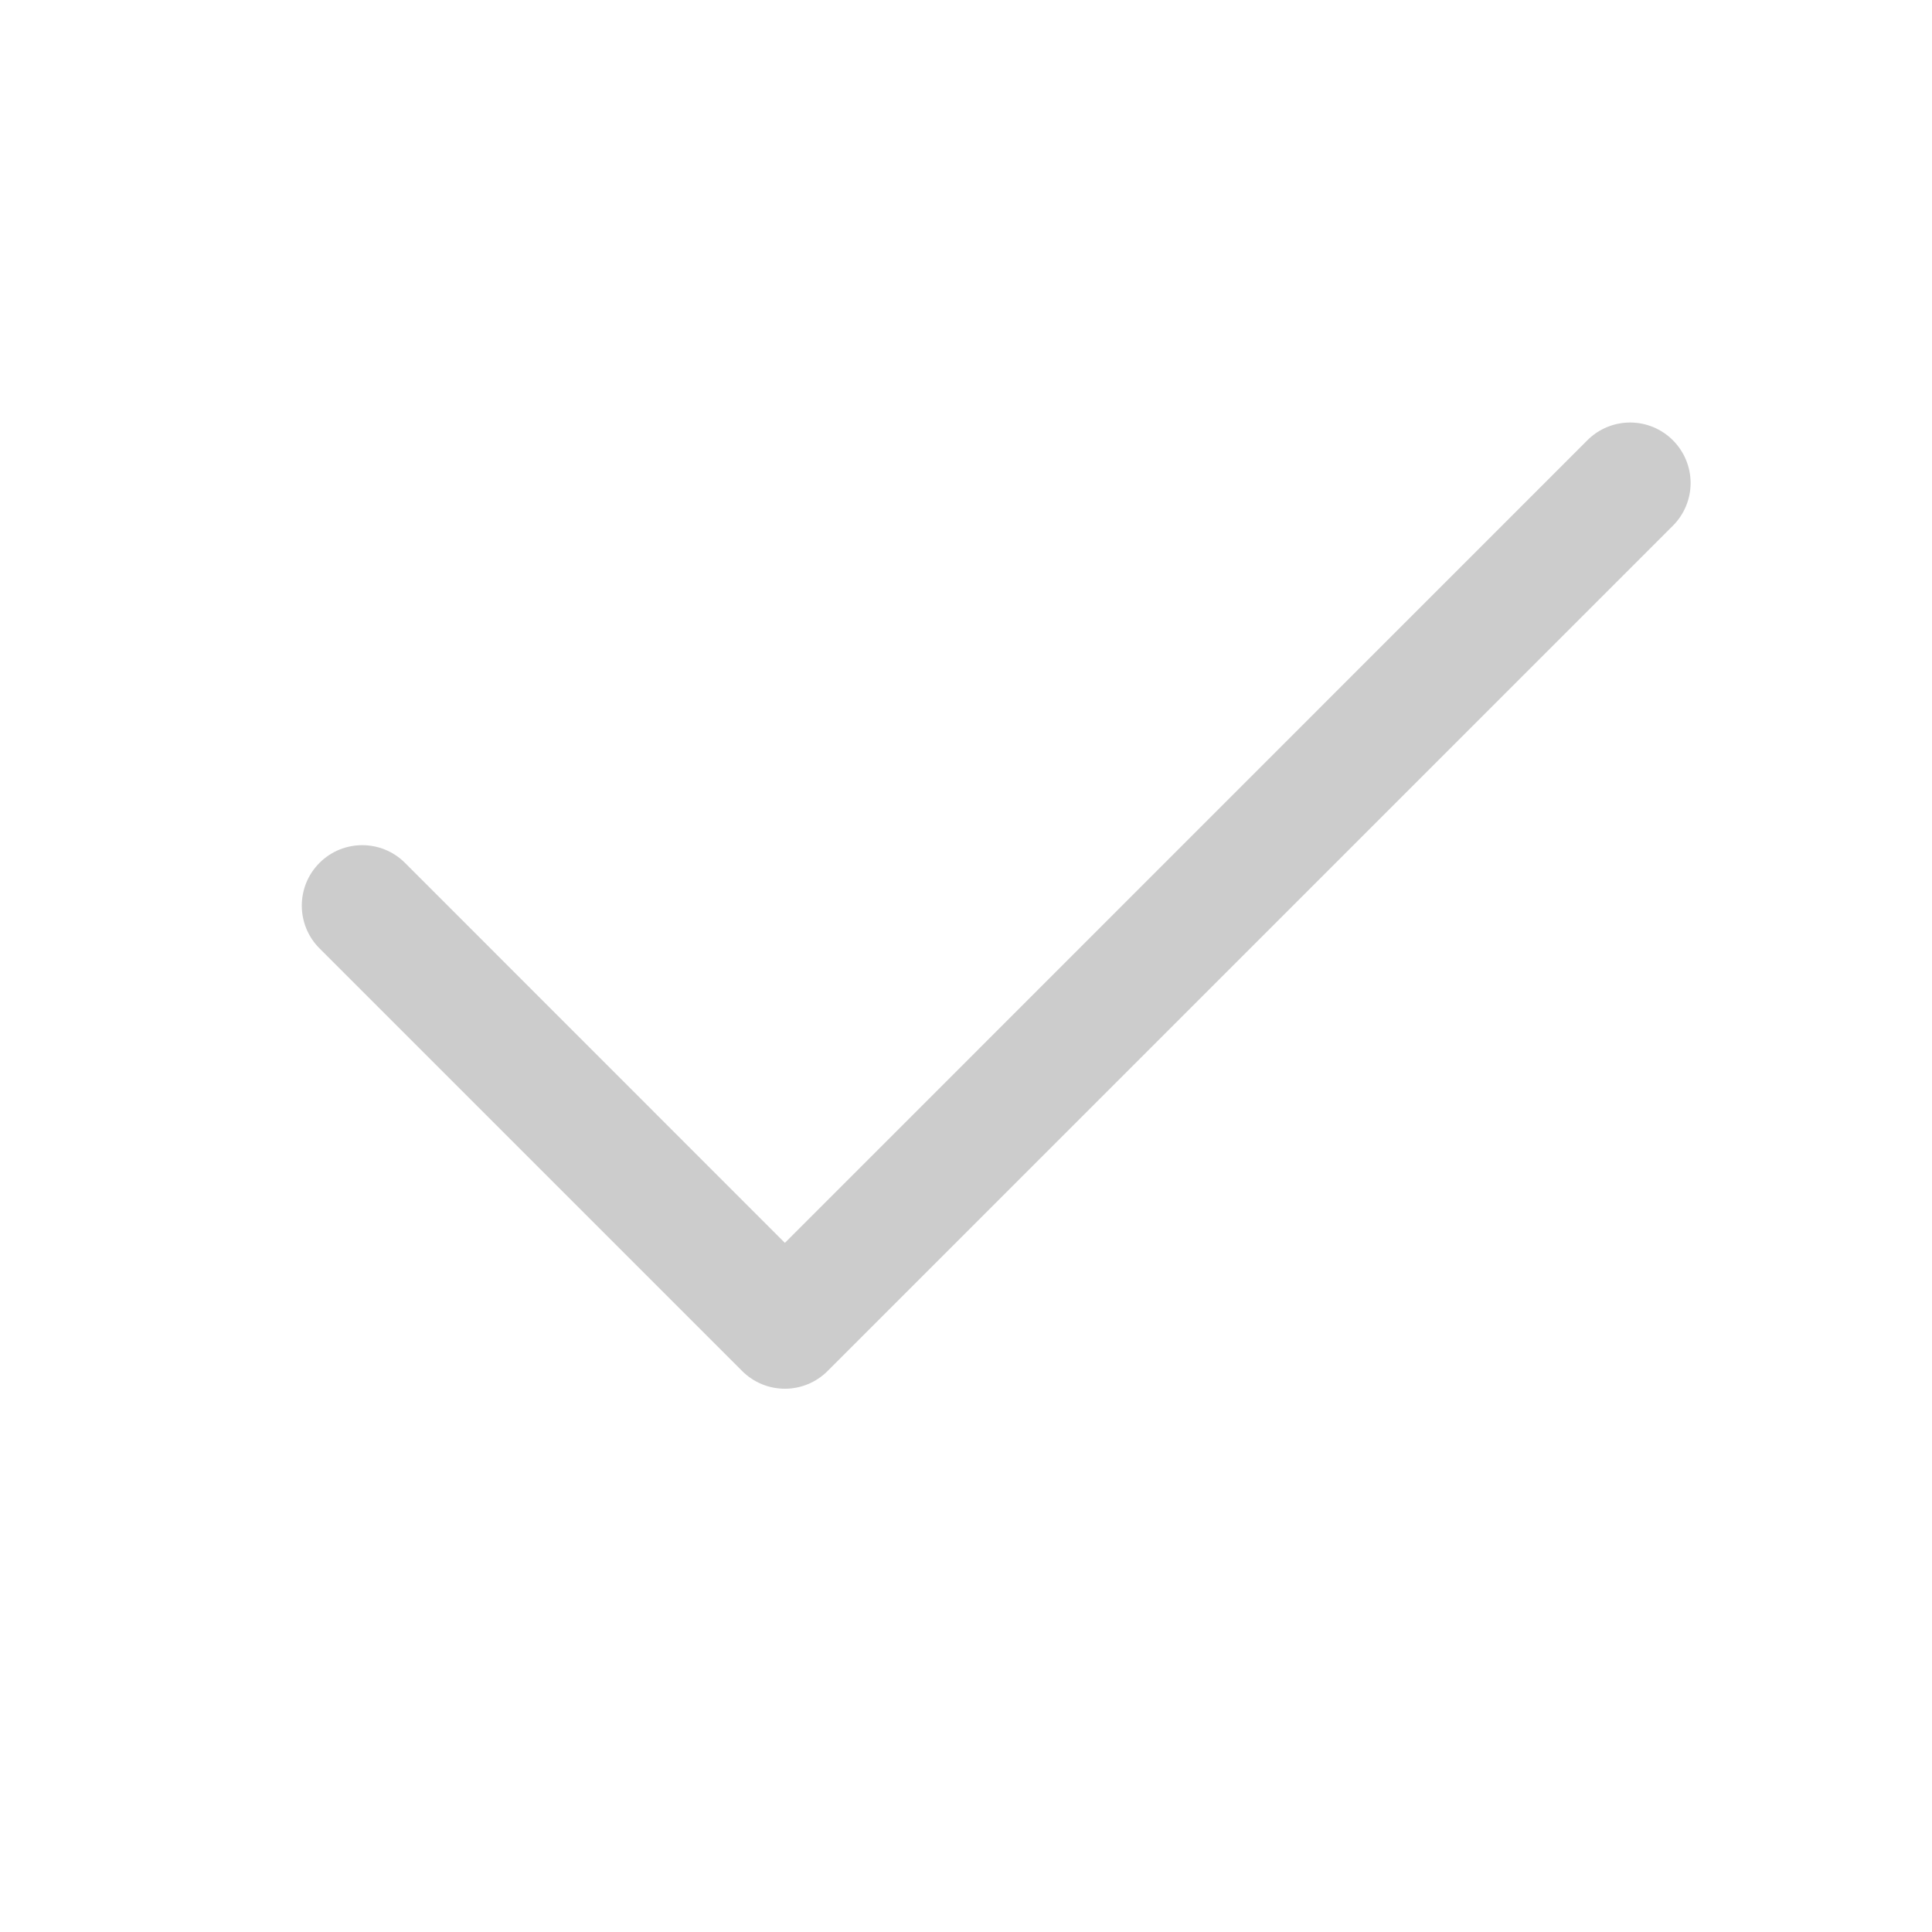
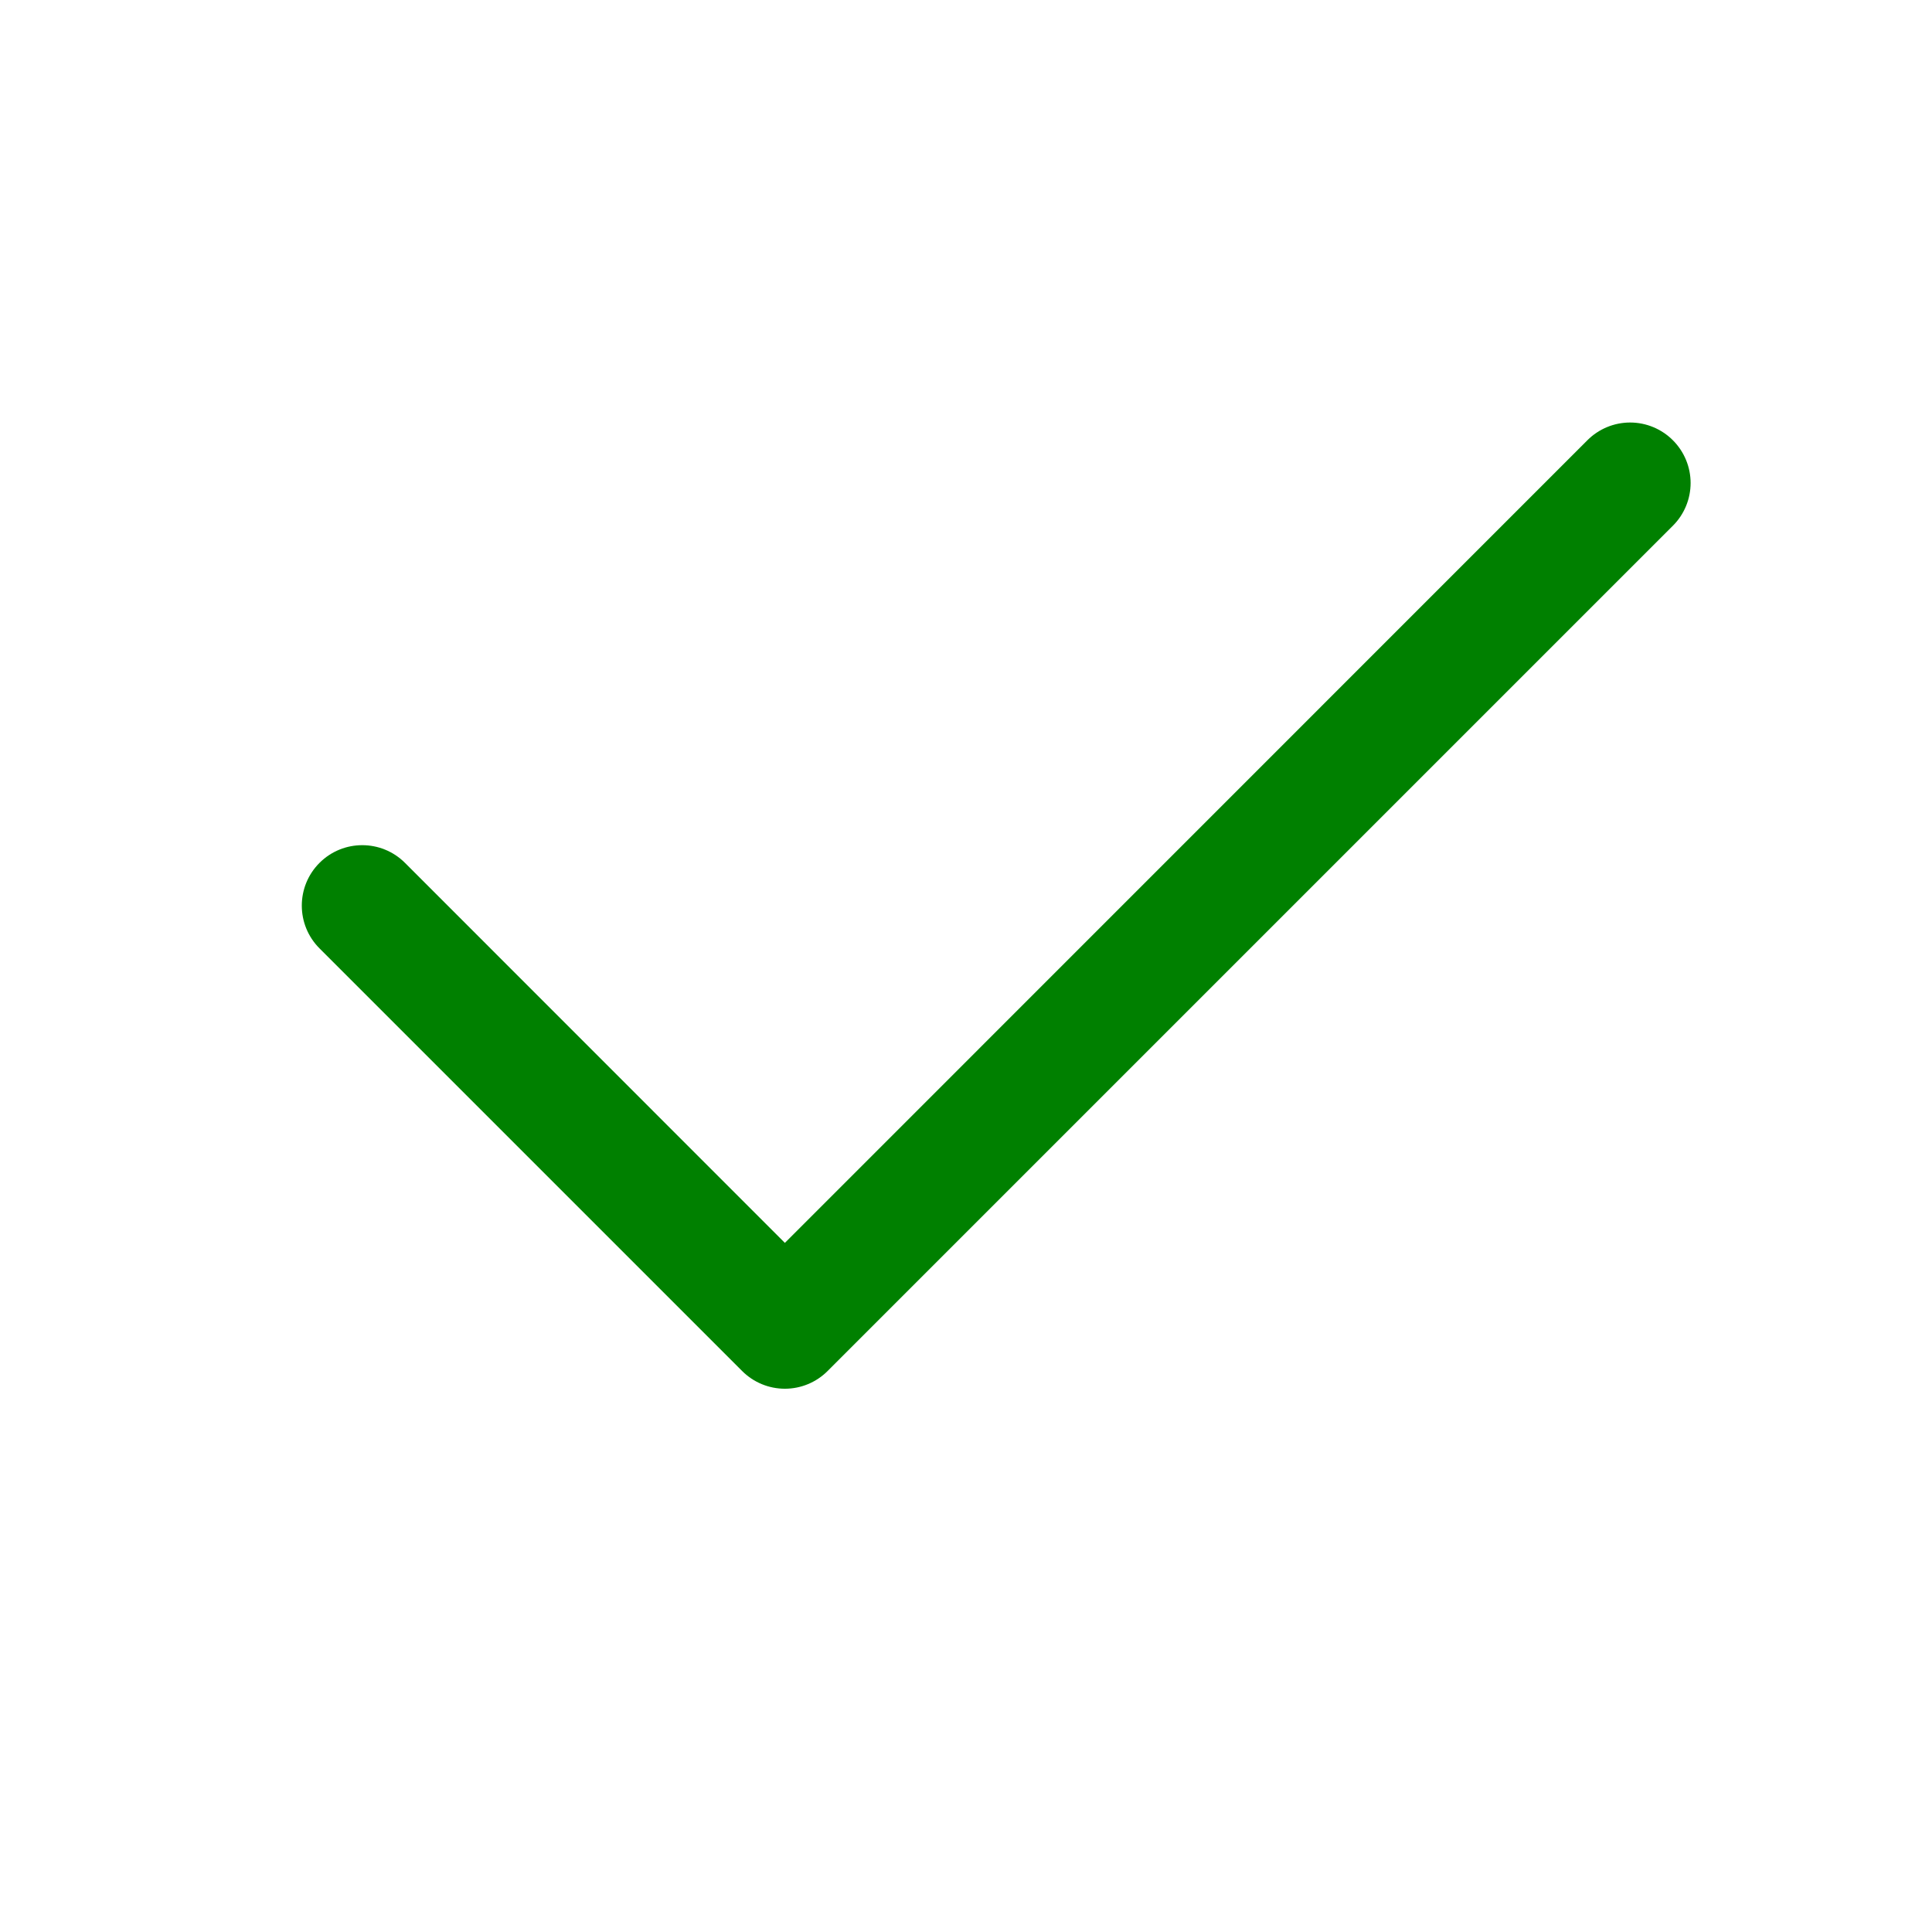
- <svg xmlns="http://www.w3.org/2000/svg" width="16" height="16" fill="hsl(0, 0%, 80%)" class="bi bi-check2" viewBox="0 0 16 16">
+ <svg xmlns="http://www.w3.org/2000/svg" width="16" height="16" fill="green" class="bi bi-check2" viewBox="0 0 16 16">
  <path d="M13.854 3.646a.5.5 0 0 1 0 .708l-7 7a.5.5 0 0 1-.708 0l-3.5-3.5a.5.5 0 1 1 .708-.708L6.5 10.293l6.646-6.647a.5.5 0 0 1 .708 0z" />
</svg>
